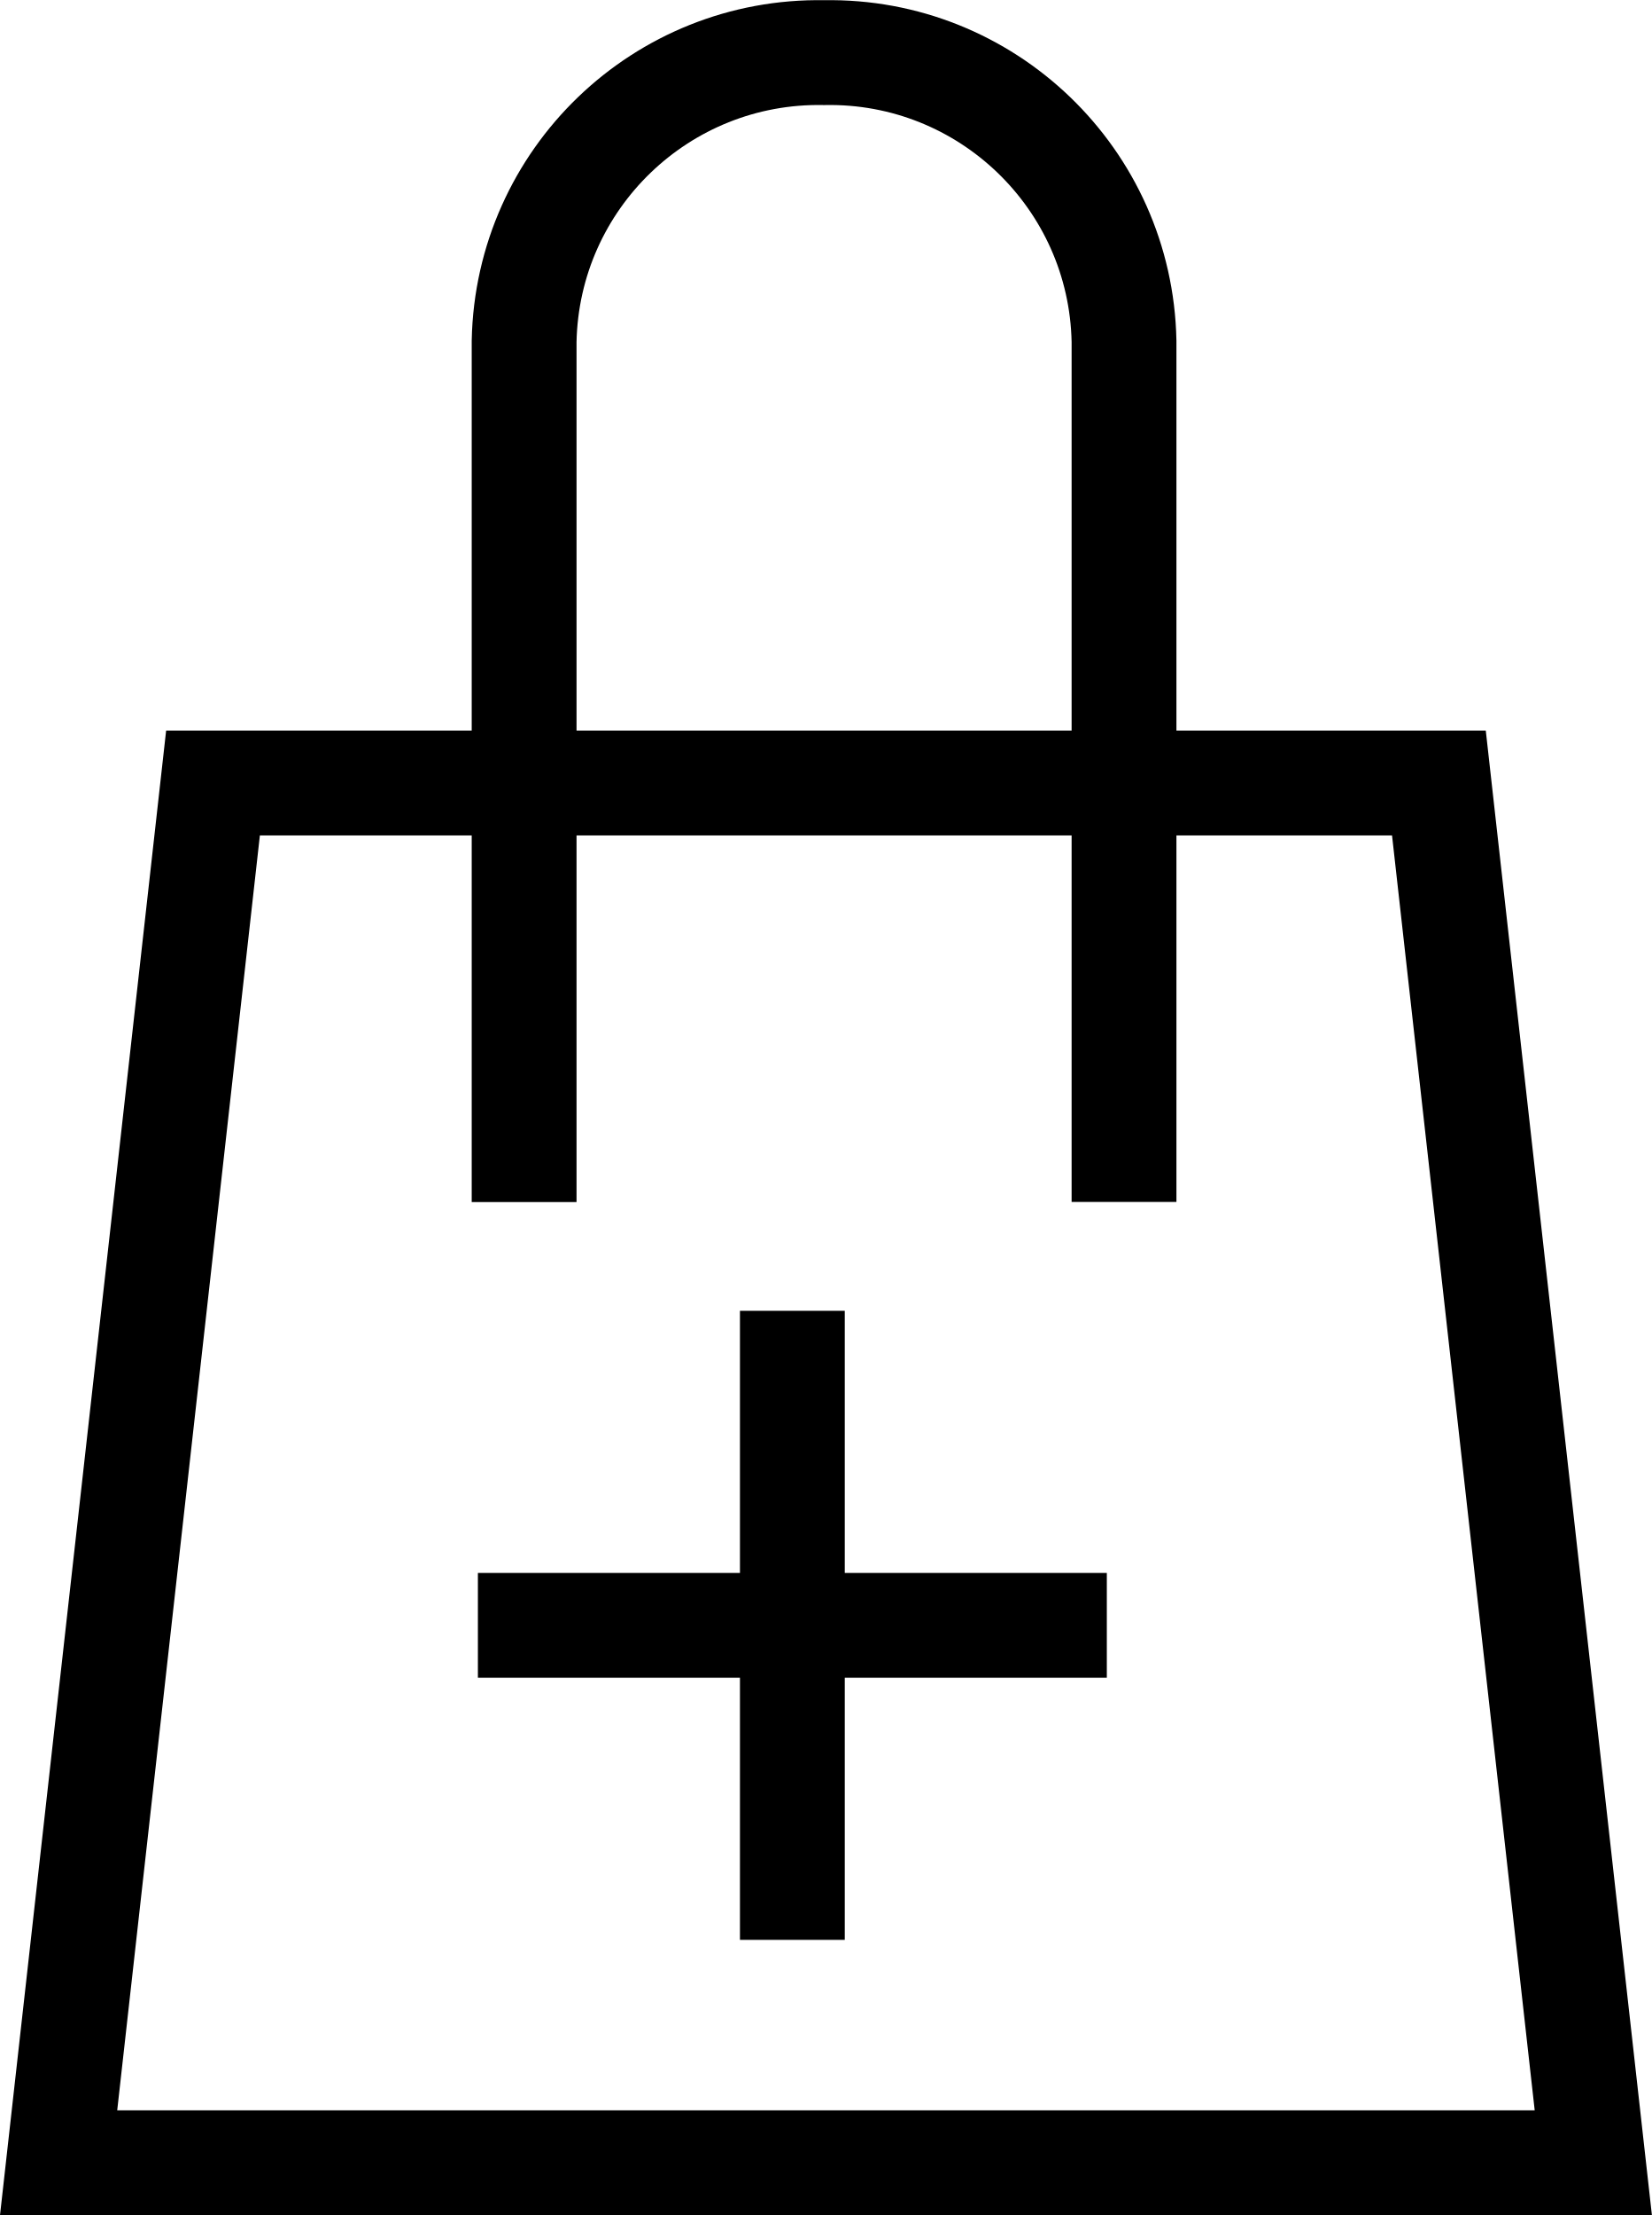
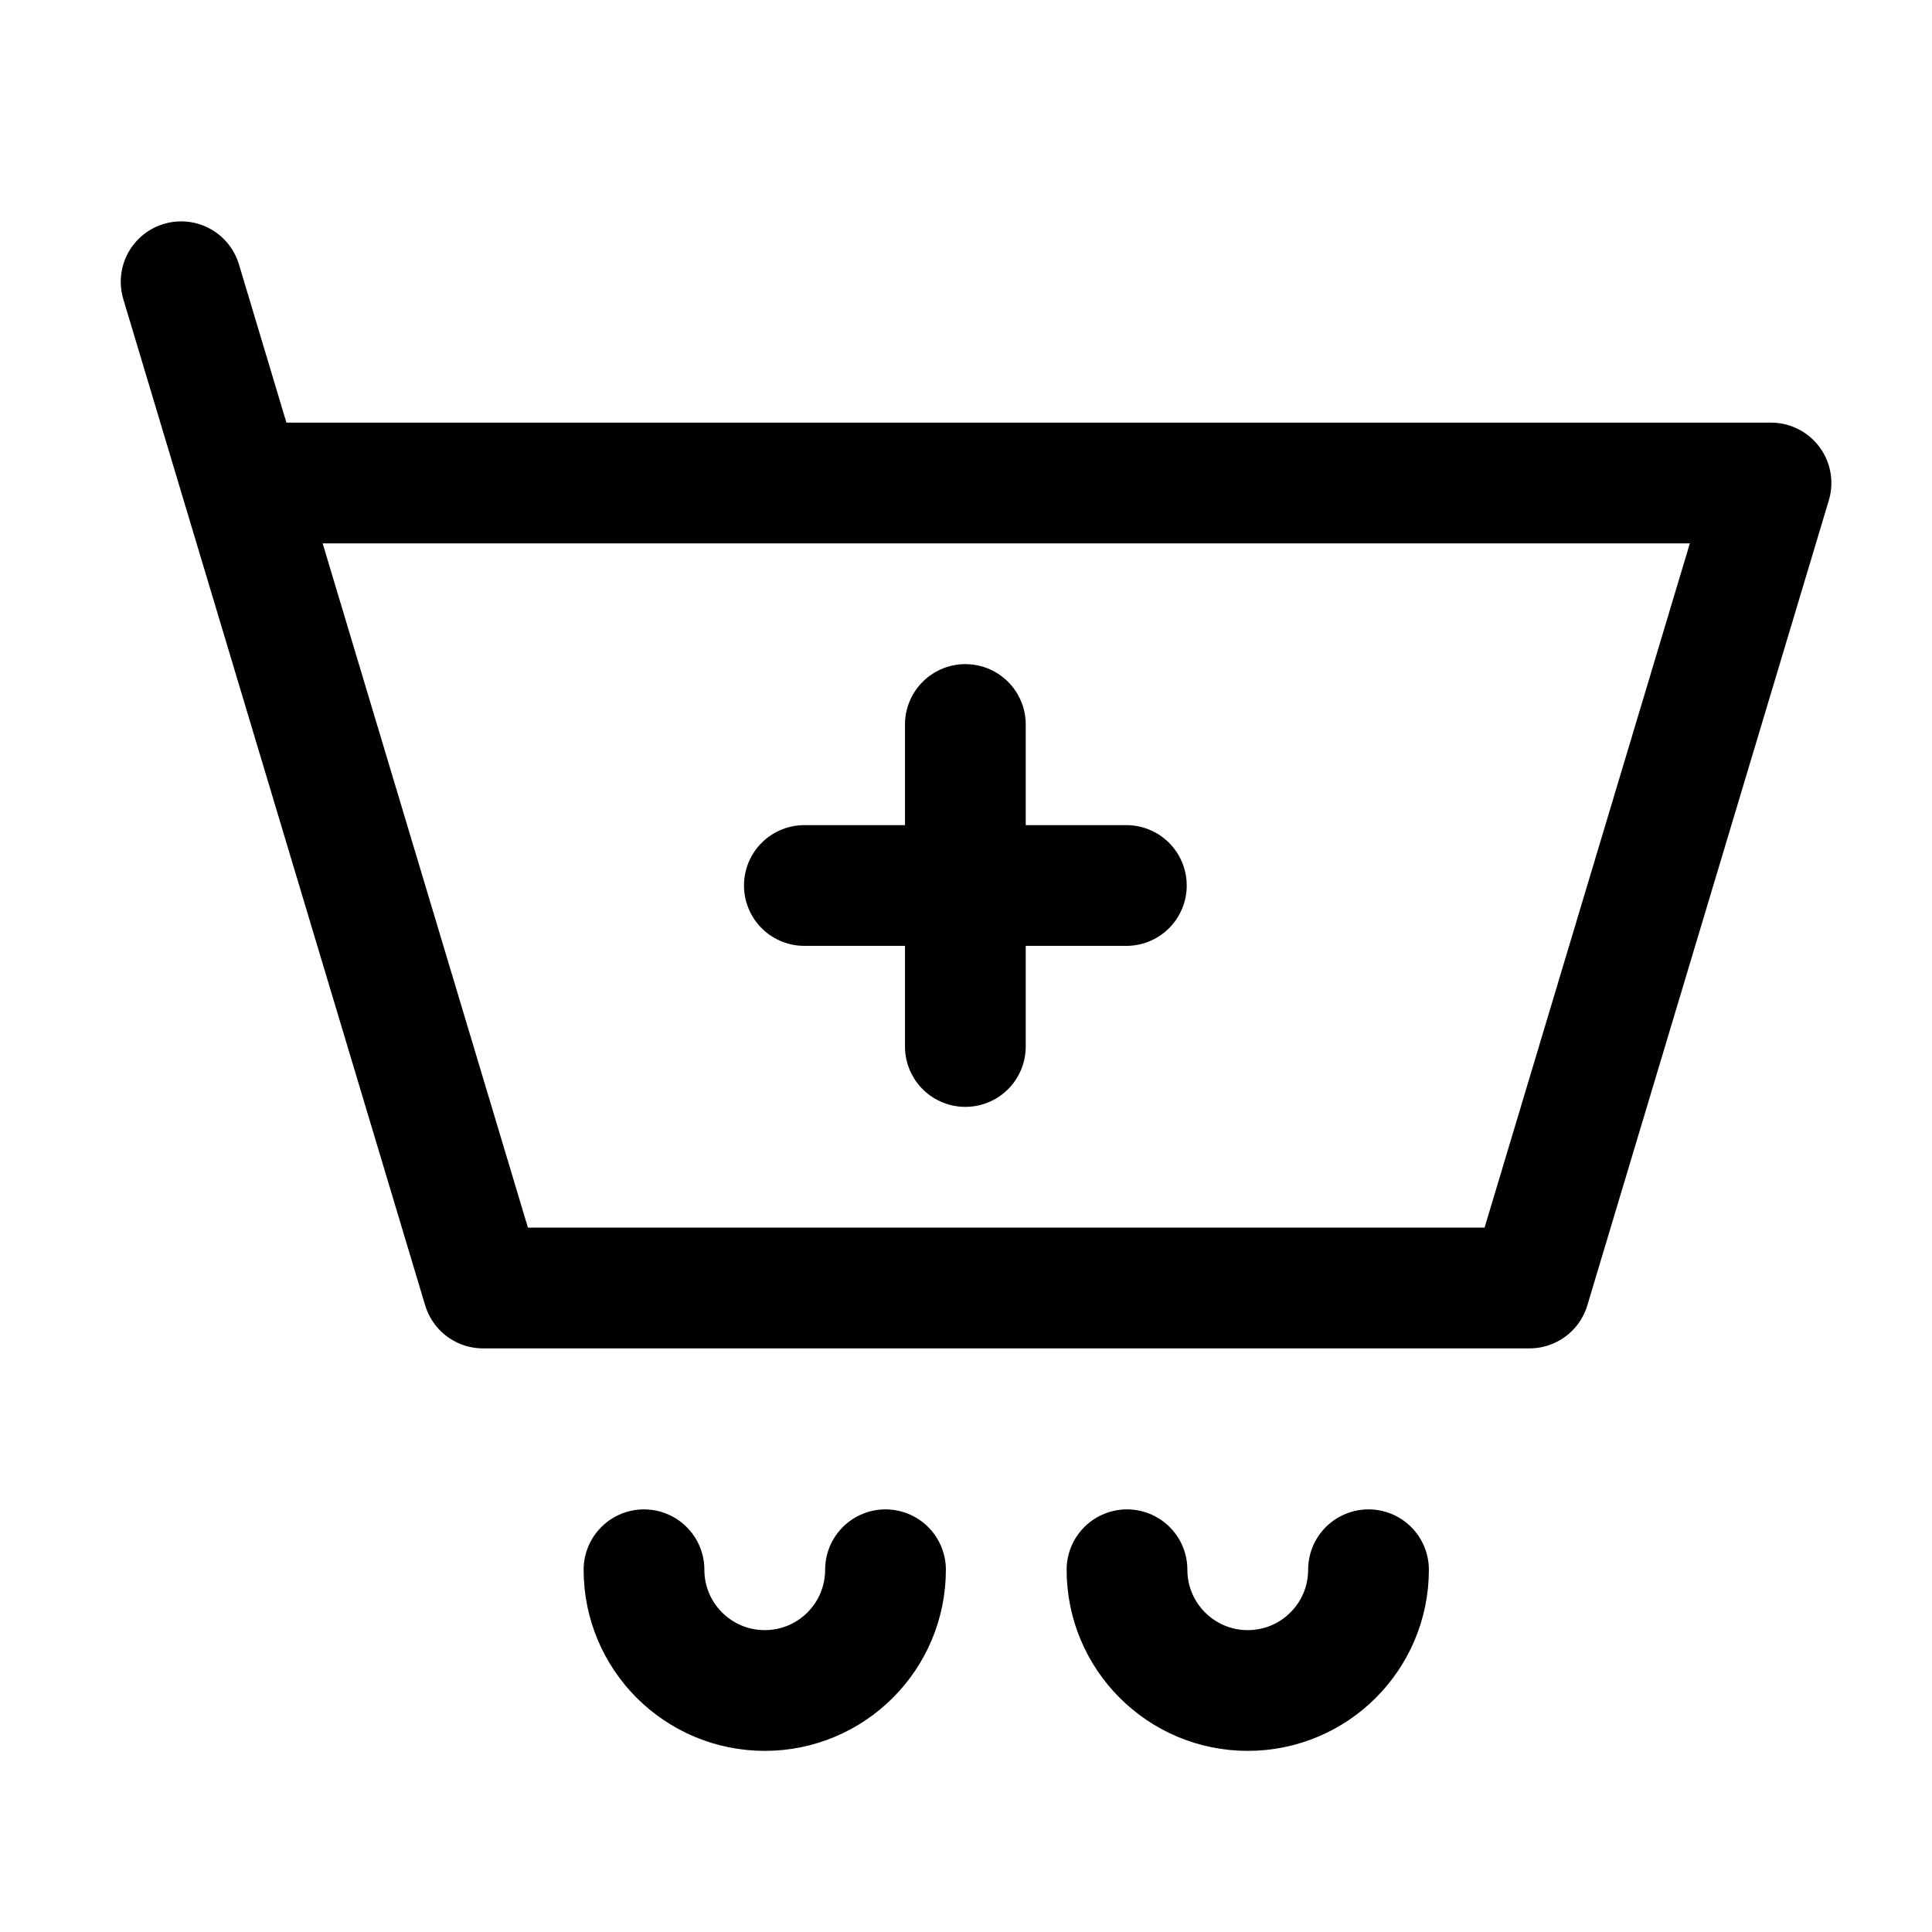
- <svg xmlns="http://www.w3.org/2000/svg" width="15.758" height="21.126" viewBox="0 0 15.758 21.126">
-   <g id="Group_1294" data-name="Group 1294" transform="translate(5694.559 21388.501)">
-     <g id="Group_1227" data-name="Group 1227" transform="translate(-5694 -21388)">
-       <g id="Group_10" data-name="Group 10" transform="translate(0 0)">
-         <path id="Path_5" data-name="Path 5" d="M13.727,7.466,15.2,20.626H.559L2.032,7.466ZM5,11.463l0-8.21A2.81,2.81,0,0,1,7.862.5a2.809,2.809,0,0,1,2.861,2.752v8.21" transform="translate(-0.559 -0.5)" fill="none" stroke="#000" stroke-miterlimit="10" stroke-width="1" />
-       </g>
-     </g>
-     <g id="Group_1228" data-name="Group 1228" transform="translate(-33 4.5)">
-       <line id="Line_39" data-name="Line 39" x2="6" transform="translate(-5657 -21377.5)" fill="none" stroke="#000" stroke-width="1" />
-       <line id="Line_40" data-name="Line 40" x2="6" transform="translate(-5654 -21380.5) rotate(90)" fill="none" stroke="#000" stroke-width="1" />
-     </g>
-   </g>
+ <svg xmlns="http://www.w3.org/2000/svg" width="24px" height="24px" stroke-width="1.5" viewBox="0 0 24 24" fill="none" color="currentColor">
+   <path d="M3 6h19l-3 10H6L3 6zm0 0l-.75-2.5M9.992 11h2m2 0h-2m0 0V9m0 2v2M11 19.5a1.5 1.5 0 01-3 0M17 19.5a1.5 1.5 0 01-3 0" stroke="currentColor" stroke-width="1.5" stroke-linecap="round" stroke-linejoin="round" />
</svg>
